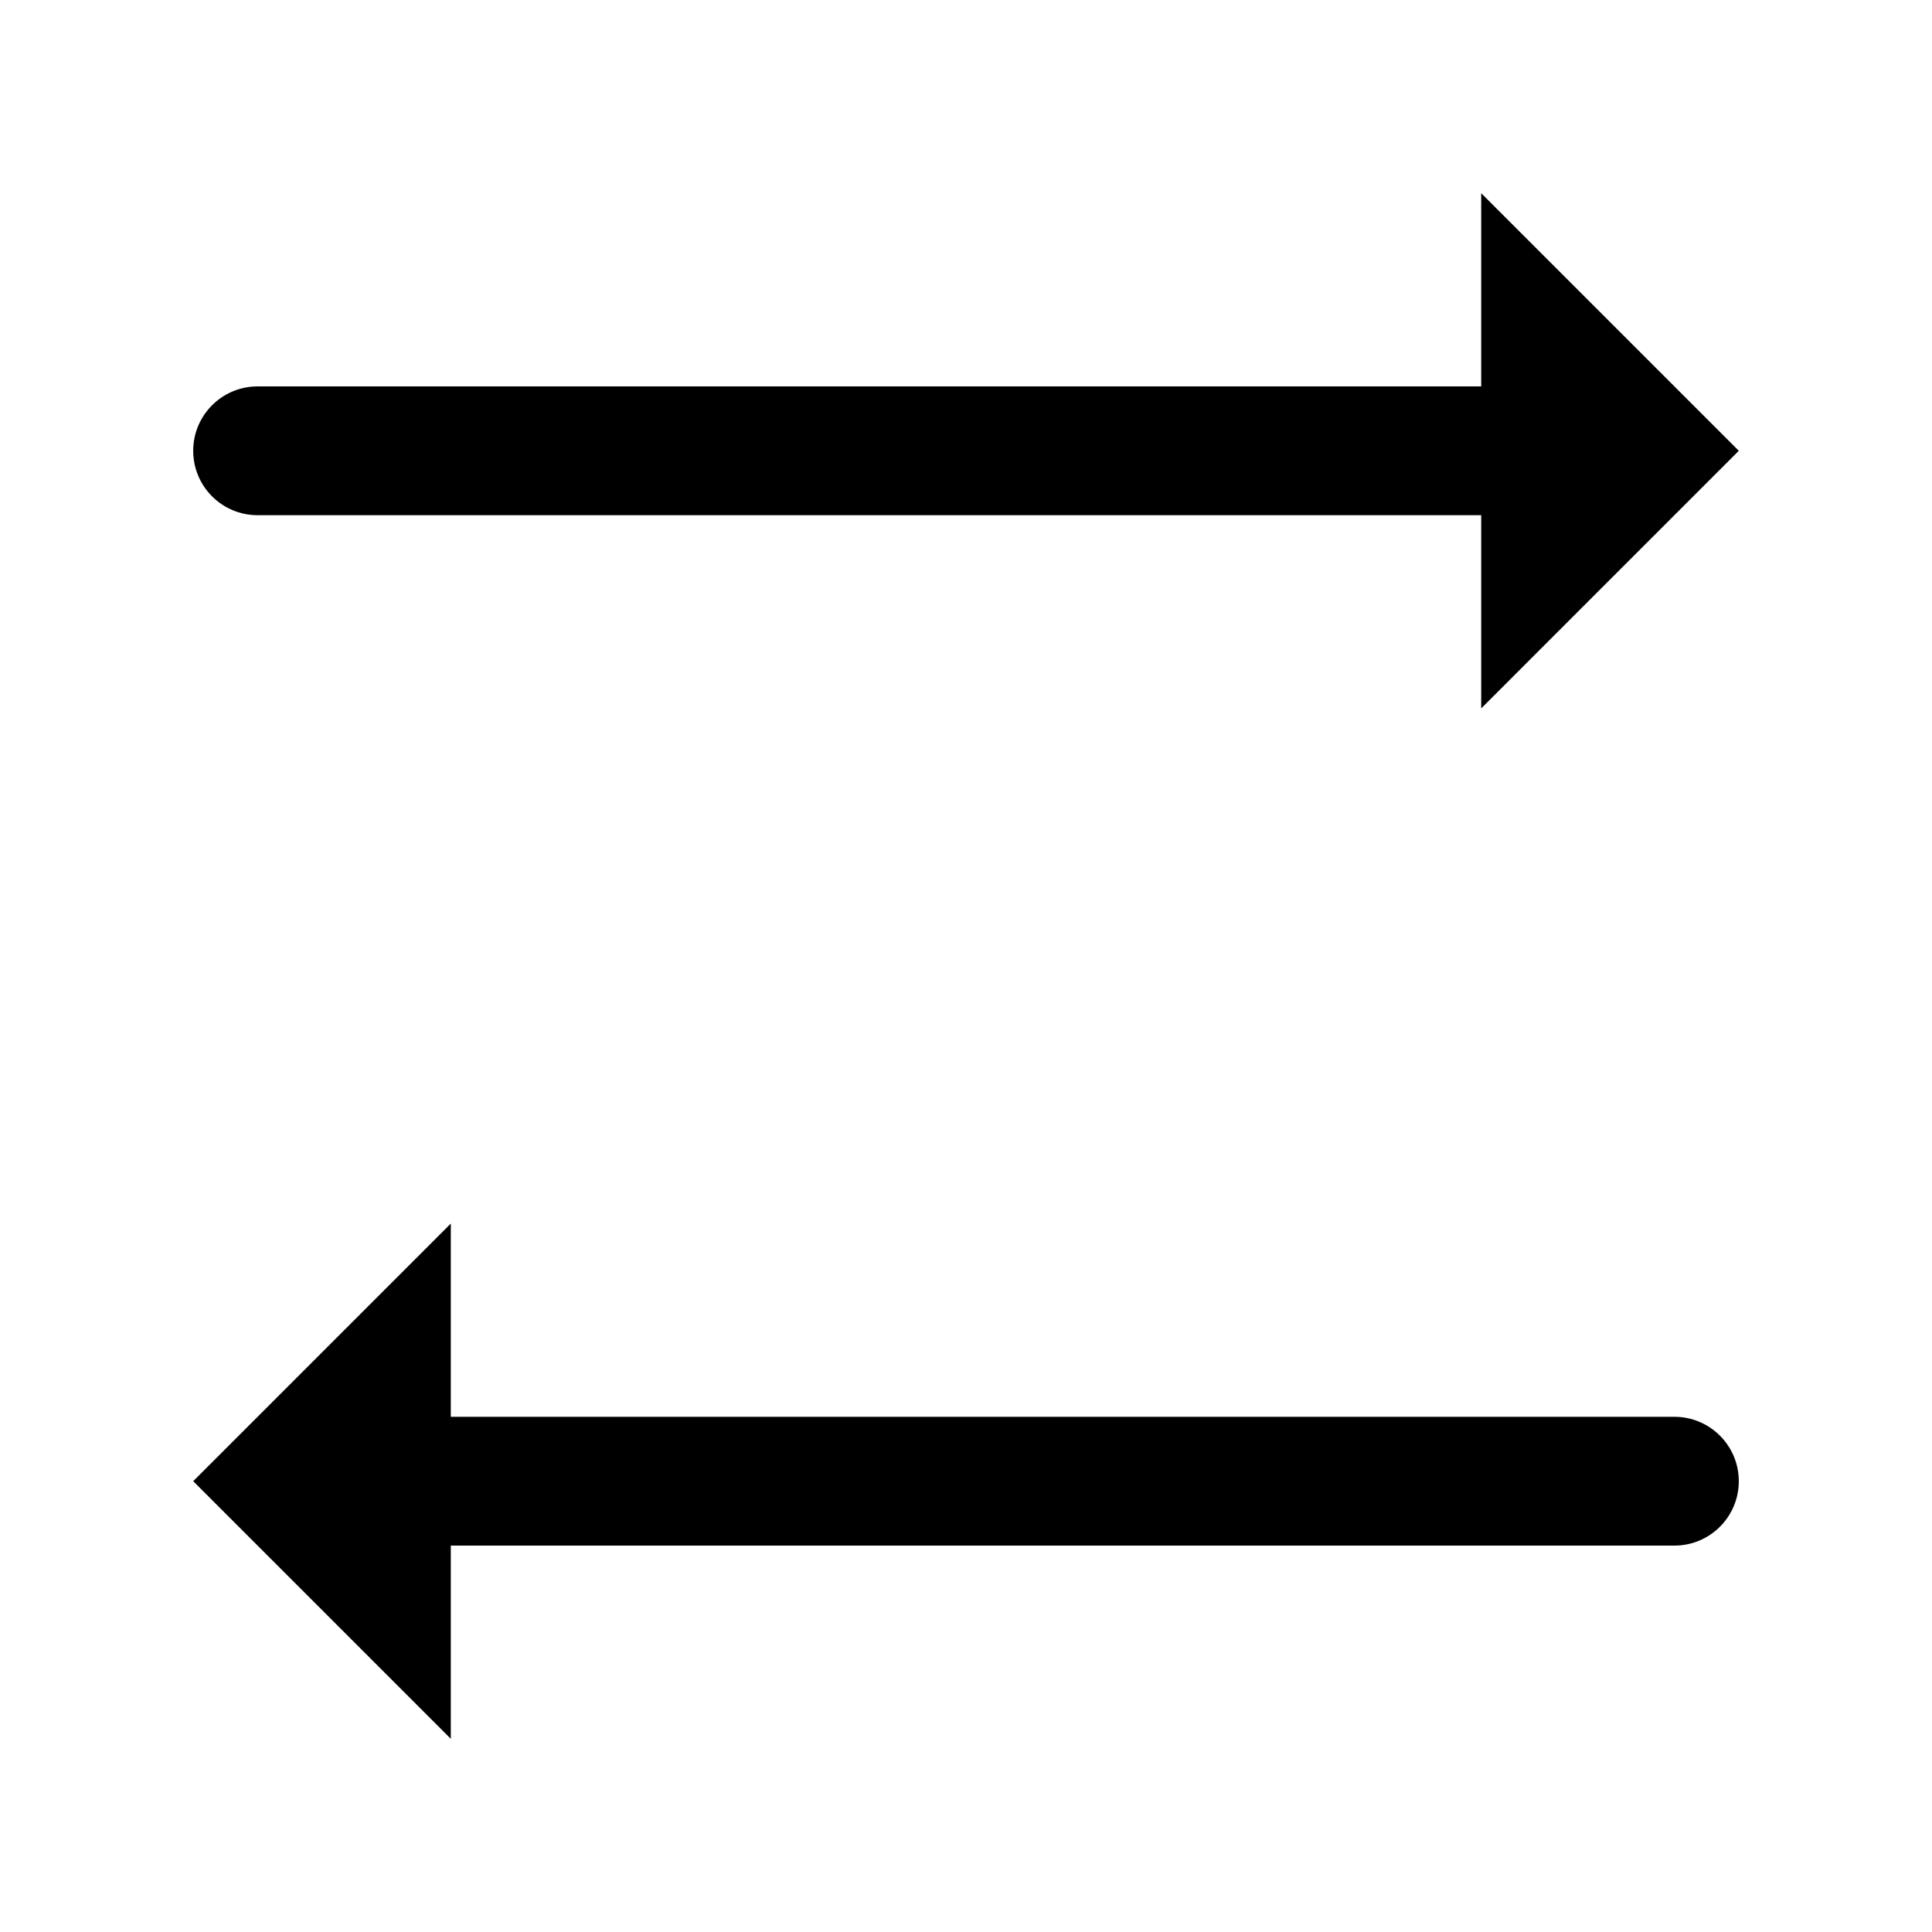
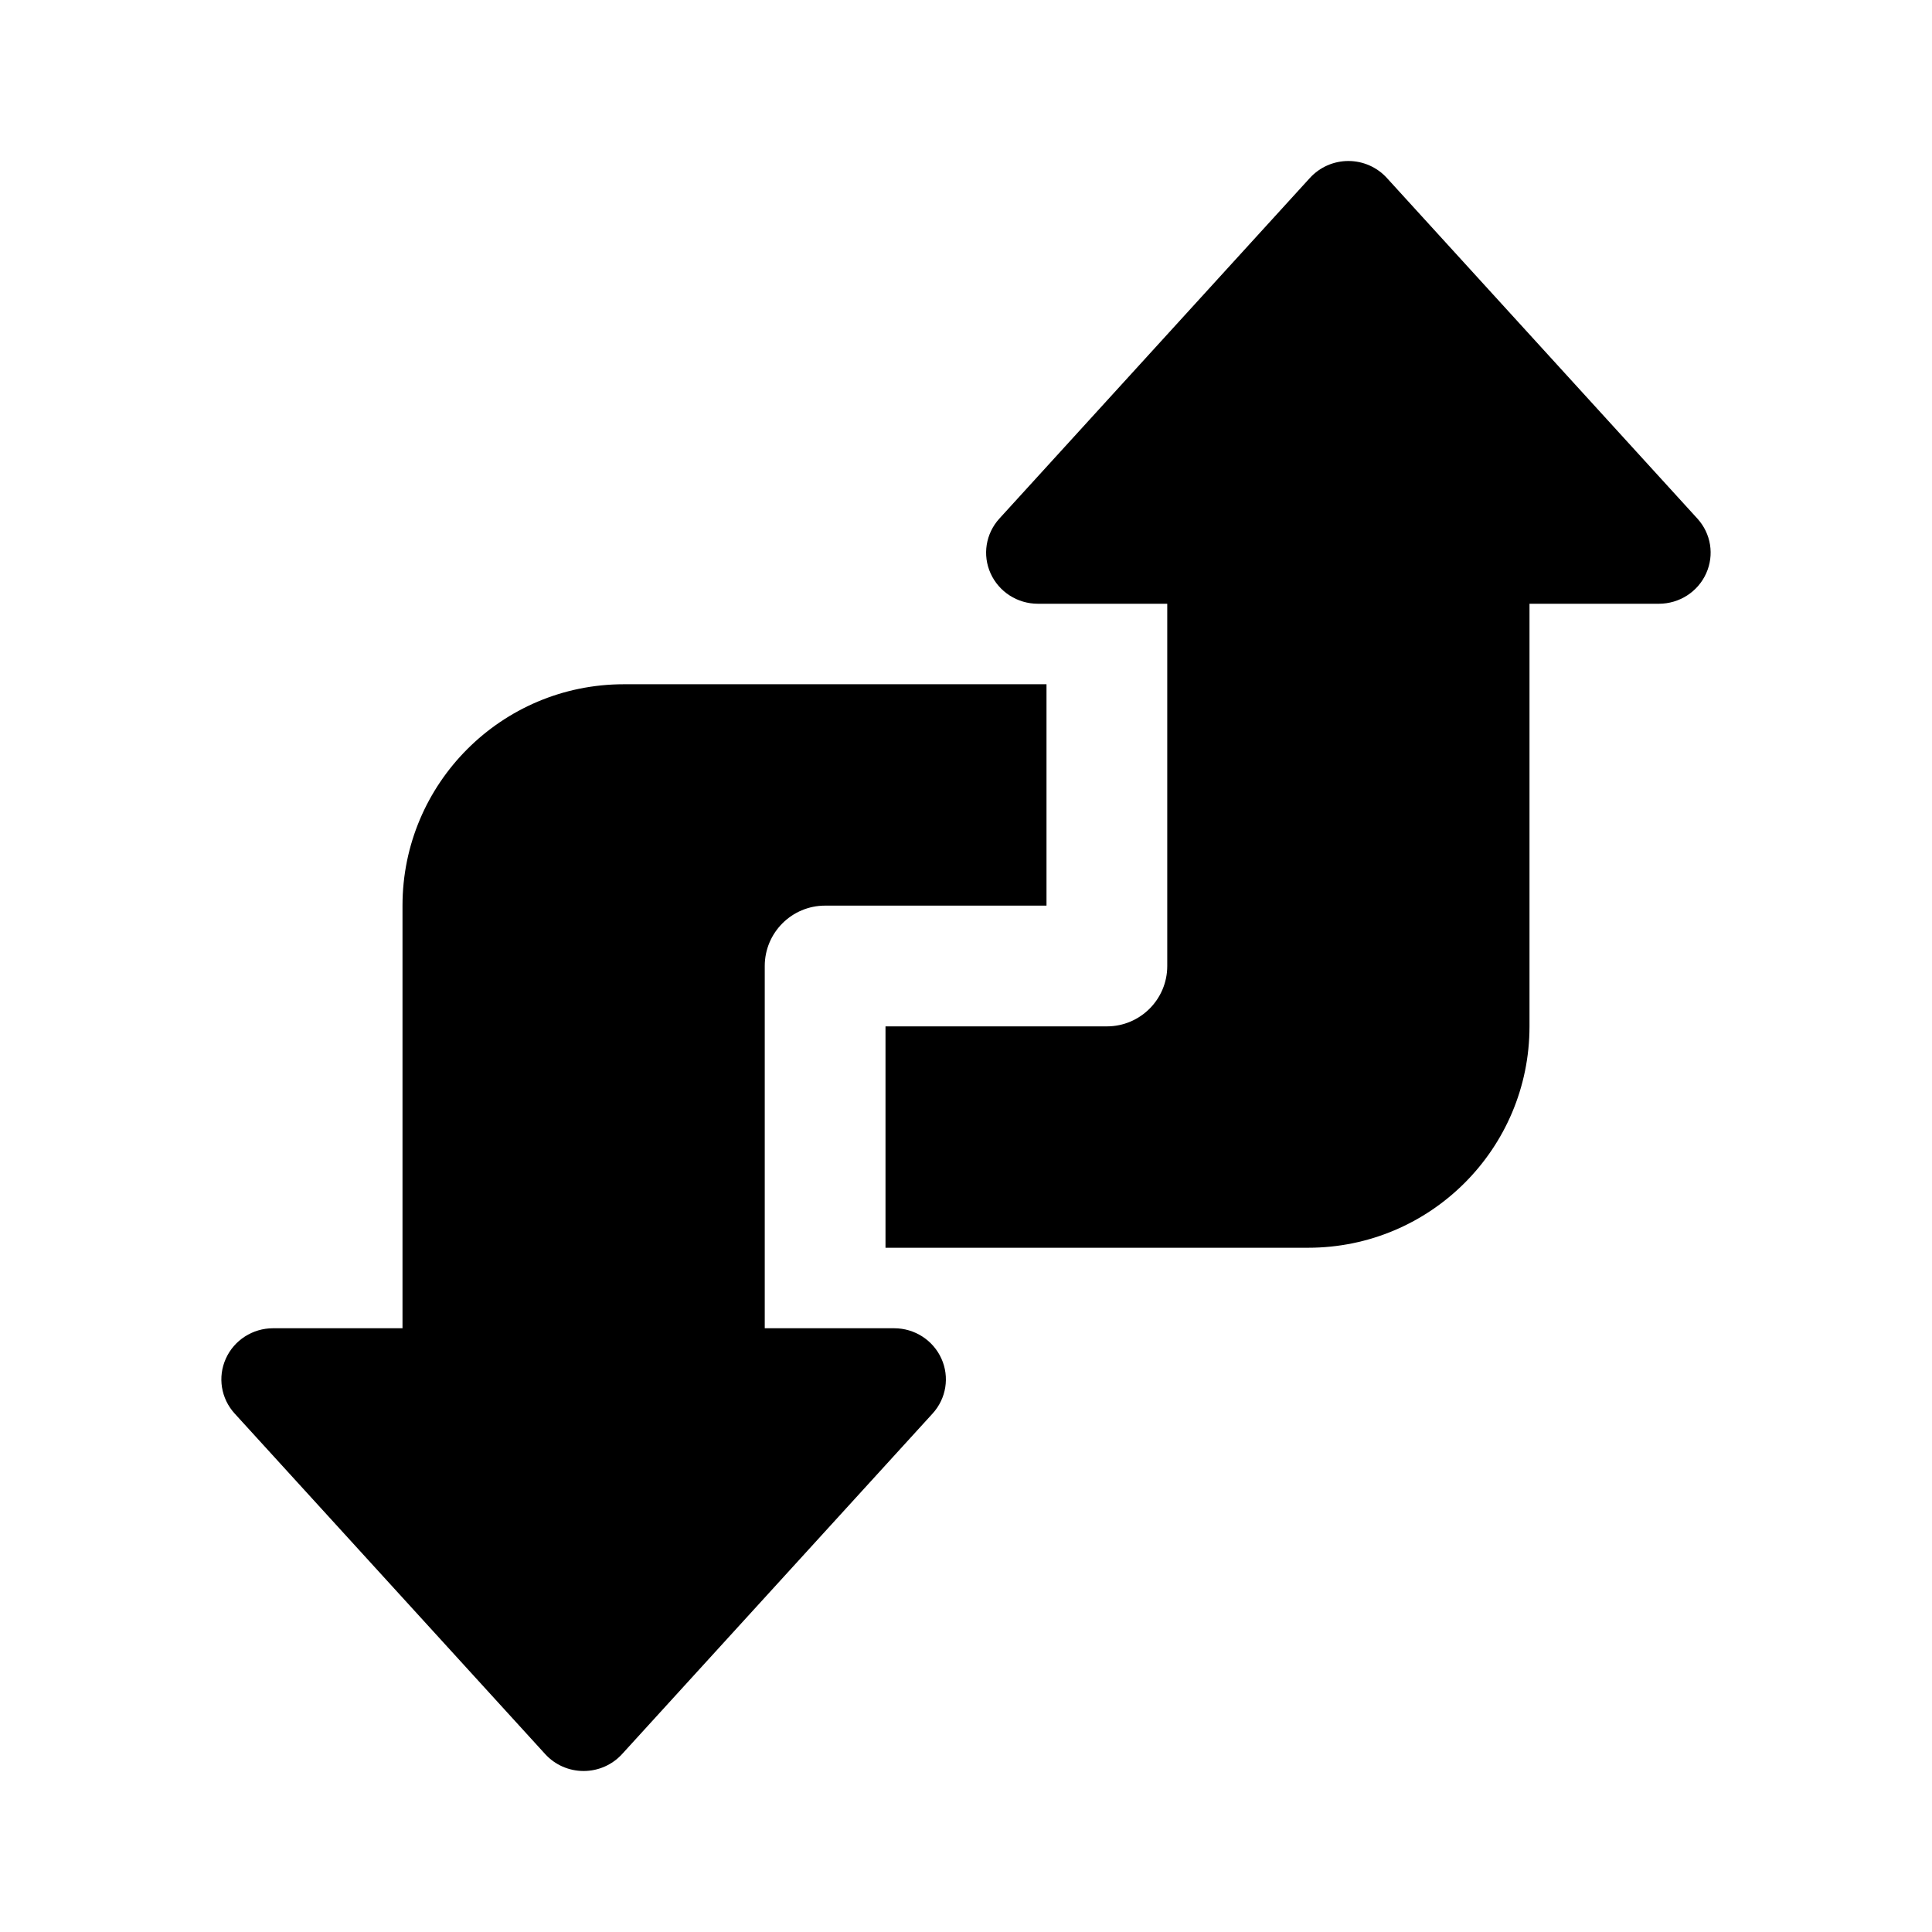
- <svg xmlns="http://www.w3.org/2000/svg" fill="currentColor" viewBox="0 0 30 30" width="30px" height="30px">
-   <path d="M 23 3 L 23 6 L 4 6 A 1 1 0 1 0 4 8 L 23 8 L 23 11 L 27 7 L 23 3 z M 7 19 L 3 23 L 7 27 L 7 24 L 26 24 A 1 1 0 1 0 26 22 L 7 22 L 7 19 z" />
+ <svg xmlns="http://www.w3.org/2000/svg" fill="currentColor" viewBox="0 0 48 48" width="48px" height="48px">
+   <path d="M 33.5 4 C 33.135 4 32.789 4.153 32.545 4.42 L 24.83 12.883 C 24.49 13.256 24.404 13.789 24.611 14.246 C 24.818 14.704 25.277 15 25.785 15 L 29 15 L 29 24 C 29 24.828 28.328 25.5 27.5 25.5 L 22 25.5 L 22 31 L 32.5 31 C 35.538 31 38 28.538 38 25.5 L 38 15 L 41.215 15 C 41.723 15 42.183 14.704 42.389 14.246 C 42.596 13.788 42.51 13.255 42.17 12.883 L 34.455 4.42 C 34.211 4.153 33.865 4 33.5 4 z M 15.5 17 C 12.462 17 10 19.462 10 22.5 L 10 33 L 6.785 33 C 6.277 33 5.817 33.296 5.611 33.754 C 5.404 34.212 5.49 34.746 5.83 35.119 L 13.545 43.58 C 13.788 43.847 14.135 44 14.5 44 C 14.865 44 15.211 43.847 15.455 43.58 L 23.17 35.119 C 23.51 34.746 23.596 34.212 23.389 33.754 C 23.182 33.296 22.723 33 22.215 33 L 19 33 L 19 24 C 19 23.172 19.672 22.5 20.5 22.5 L 26 22.5 L 26 17 L 15.5 17 z" />
</svg>
